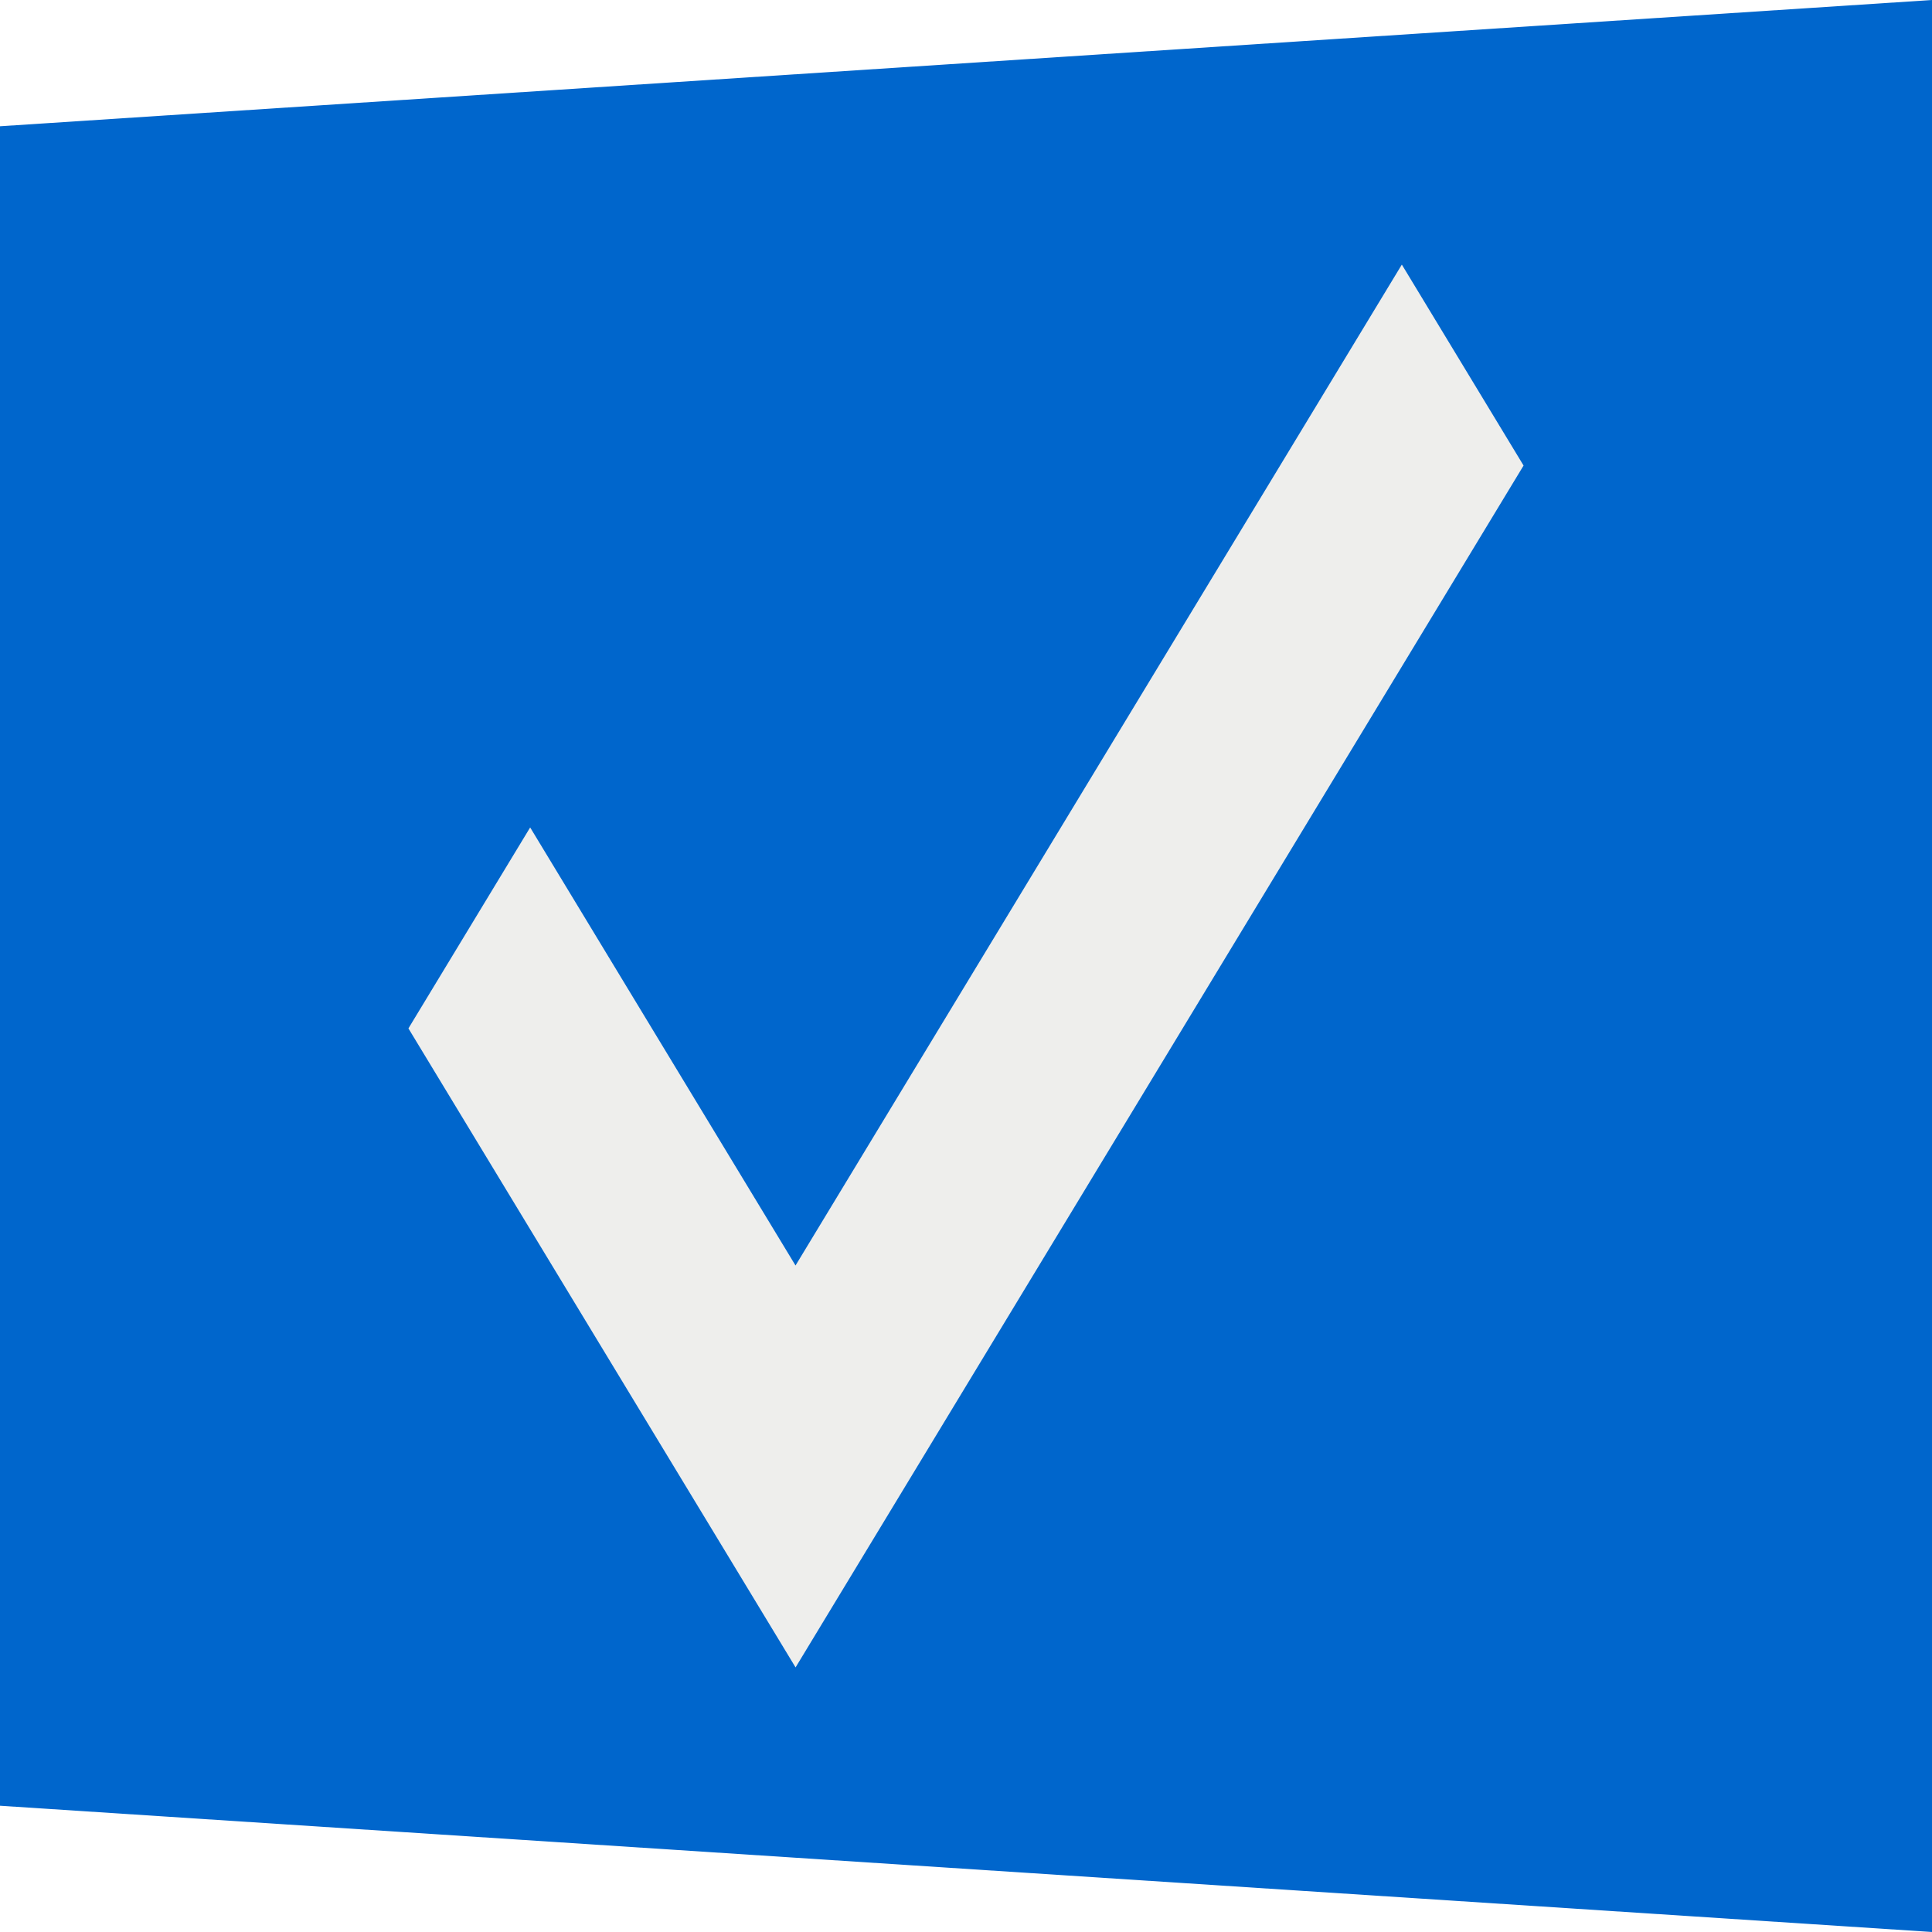
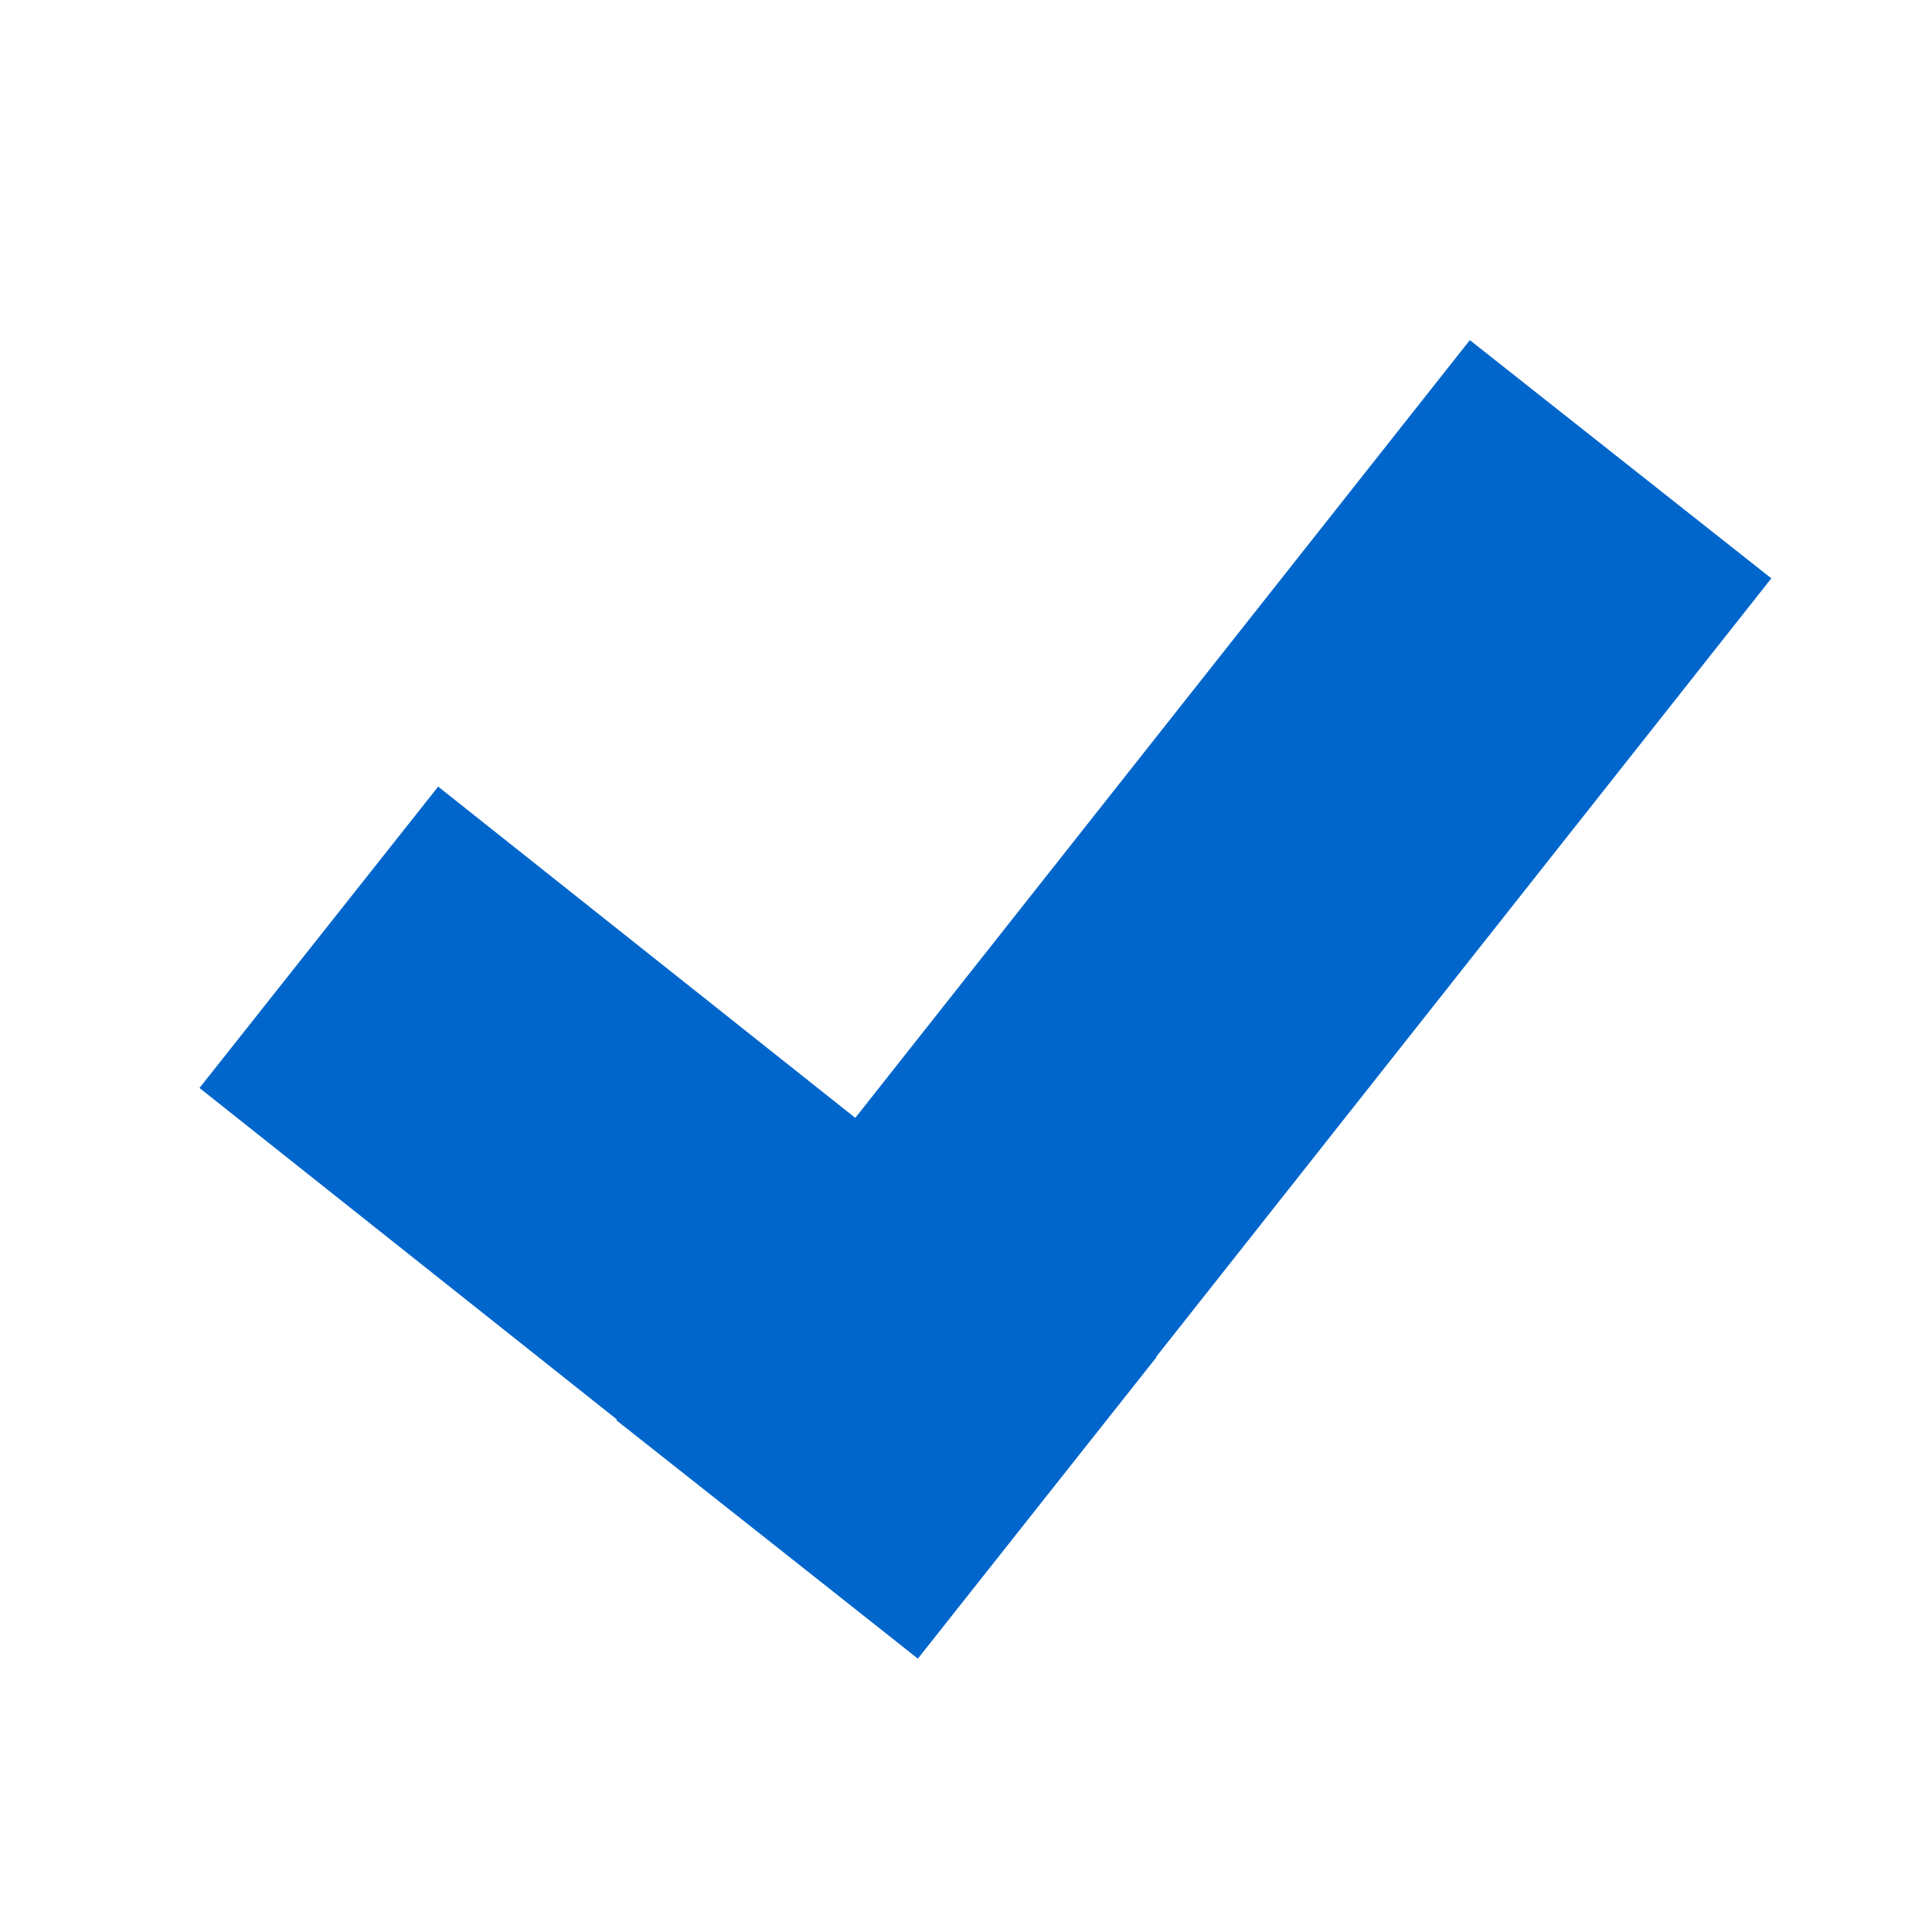
<svg xmlns="http://www.w3.org/2000/svg" width="1024" height="1024" id="svg3090" version="1.1">
  <defs id="defs3092" />
-   <g style="display:none" transform="translate(0,-28.36218)" id="g4059">
-     <path id="path4061" d="m 644,29.487 c -61.041,0 -111.788,26.168 -122.281,60.656 l -82.719,0 0,112.219 410,0 0,-112.219 -82.719,0 C 755.788,55.655 705.041,29.487 644,29.487 z m 0,40.781 c 30.77,0 55.719,14.833 55.719,33.125 0,18.292 -24.949,33.094 -55.719,33.094 -30.77,0 -55.719,-14.802 -55.719,-33.094 0,-18.292 24.949,-33.125 55.719,-33.125 z m -380,67.094 0,915 760,0 0,-915 -115,0 0,89.469 0,25.531 -530,0 0,-25.531 0,-89.469 -115,0 z" style="fill:#2e3436;fill-opacity:1;stroke:none" />
-     <rect y="377.362" x="379" height="560" width="530" id="rect4063" style="fill:#eeeeec;fill-opacity:1;stroke:none" />
-     <path transform="matrix(1.473684,0,0,1.076923,-57.8421,-18.28255)" d="m 391.429,475.429 c 0,20.513 -12.152,37.143 -27.143,37.143 -14.991,0 -27.143,-16.629 -27.143,-37.143 0,-20.513 12.152,-37.143 27.143,-37.143 14.991,0 27.143,16.629 27.143,37.143 z" id="path4067" style="fill:#2e3436;fill-opacity:1;stroke:none" />
-     <rect y="463.717" x="570.589" height="60" width="277.792" id="rect4069" style="fill:#2e3436;fill-opacity:1;stroke:none" />
-     <g transform="translate(114,192.2857)" id="g4071">
-       <path transform="matrix(1.473684,0,0,1.076923,-171.8421,-46.92354)" d="m 391.429,475.429 c 0,20.513 -12.152,37.143 -27.143,37.143 -14.991,0 -27.143,-16.629 -27.143,-37.143 0,-20.513 12.152,-37.143 27.143,-37.143 14.991,0 27.143,16.629 27.143,37.143 z" id="path4073" style="fill:#2e3436;fill-opacity:1;stroke:none" />
-       <rect y="435.076" x="456.589" height="60" width="277.792" id="rect4075" style="fill:#2e3436;fill-opacity:1;stroke:none" />
-     </g>
-     <g id="g4077" transform="translate(114,355.9305)">
-       <path style="fill:#2e3436;fill-opacity:1;stroke:none" id="path4079" d="m 391.429,475.429 c 0,20.513 -12.152,37.143 -27.143,37.143 -14.991,0 -27.143,-16.629 -27.143,-37.143 0,-20.513 12.152,-37.143 27.143,-37.143 14.991,0 27.143,16.629 27.143,37.143 z" transform="matrix(1.473684,0,0,1.076923,-171.8421,-46.92354)" />
-       <rect style="fill:#2e3436;fill-opacity:1;stroke:none" id="rect4081" width="277.792" height="60" x="456.589" y="435.076" />
+   <g id="layer2" style="display:inline">
+     <rect style="display:inline;fill:#000000;fill-opacity:0;stroke-width:2.491" y="-2.2265625e-005" x="2.7832032e-006" height="1024" width="1024" id="rect4479-9-0-5" />
+     <g transform="matrix(2.335482,0.3413039,-0.3413039,2.335482,-4868.68,-392.9109)" style="display:inline;fill:#0066cc;fill-opacity:1" id="g721-2">
+       <rect transform="rotate(30)" style="display:inline;fill:#0066cc;fill-opacity:1;stroke-width:0.714" id="rect4521-7-2-0-2" width="86.284" height="309.132" x="2028.009" y="-1292.941" />
+       <rect transform="matrix(0.5009519,-0.8654751,0.8647847,0.5021428,0,0)" y="1907.219" x="989.042" height="205.994" width="86.324" id="rect4523-7-4-4" style="display:inline;fill:#0066cc;fill-opacity:1;stroke-width:0.583" />
    </g>
  </g>
-   <g id="g4202" transform="translate(0,-28.36218)" style="display:none">
-     <path style="fill:#729fcf;fill-opacity:1;stroke:none" d="m 662.571,29.487 c -58.057,0 -106.324,26.168 -116.305,60.656 l -78.676,0 0,112.219 389.962,0 0,-112.219 -78.676,0 c -9.981,-34.488 -58.248,-60.656 -116.305,-60.656 z m 0,40.781 c 29.266,0 52.996,14.833 52.996,33.125 0,18.292 -23.729,33.094 -52.996,33.094 -29.266,0 -52.996,-14.802 -52.996,-33.094 0,-18.292 23.729,-33.125 52.996,-33.125 z m -361.429,67.094 0,915 722.857,0 0,-915 -109.38,0 0,89.469 0,25.531 -504.098,0 0,-25.531 0,-89.469 -109.38,0 z" id="path4204" />
-     <rect style="fill:#eeeeec;fill-opacity:1;stroke:none" id="rect4206" width="504.098" height="560" x="410.523" y="377.362" />
-     <path style="fill:#2e3436;fill-opacity:1;stroke:none" id="path4208" d="m 391.429,475.429 c 0,20.513 -12.152,37.143 -27.143,37.143 -14.991,0 -27.143,-16.629 -27.143,-37.143 0,-20.513 12.152,-37.143 27.143,-37.143 14.991,0 27.143,16.629 27.143,37.143 z" transform="matrix(1.473684,0,0,1.076923,-57.8421,-18.28255)" />
-     <rect style="fill:#729fcf;fill-opacity:1;stroke:none" id="rect4210" width="264.216" height="60" x="592.748" y="463.717" />
-     <g id="g4212" transform="matrix(0.9511278,0,0,1,158.4737,192.2857)" style="fill:#729fcf">
-       <path style="fill:#729fcf;fill-opacity:1;stroke:none" id="path4214" d="m 391.429,475.429 c 0,20.513 -12.152,37.143 -27.143,37.143 -14.991,0 -27.143,-16.629 -27.143,-37.143 0,-20.513 12.152,-37.143 27.143,-37.143 14.991,0 27.143,16.629 27.143,37.143 z" transform="matrix(1.473684,0,0,1.076923,-171.8421,-46.92354)" />
-       <rect style="fill:#729fcf;fill-opacity:1;stroke:none" id="rect4216" width="277.792" height="60" x="456.589" y="435.076" />
-     </g>
-     <g transform="matrix(0.9511278,0,0,1,158.4737,355.9305)" id="g4218" style="fill:#729fcf">
-       <path transform="matrix(1.473684,0,0,1.076923,-171.8421,-46.92354)" d="m 391.429,475.429 c 0,20.513 -12.152,37.143 -27.143,37.143 -14.991,0 -27.143,-16.629 -27.143,-37.143 0,-20.513 12.152,-37.143 27.143,-37.143 14.991,0 27.143,16.629 27.143,37.143 z" id="path4220" style="fill:#729fcf;fill-opacity:1;stroke:none" />
-       <rect y="435.076" x="456.589" height="60" width="277.792" id="rect4222" style="fill:#729fcf;fill-opacity:1;stroke:none" />
-     </g>
-   </g>
-   <g id="layer4" style="display:inline">
-     <path style="fill:#0066cc;fill-opacity:1;stroke:none;display:inline" d="M 0,66.92 1024,0 1024,1024 0,957.081 z" id="rect4224" />
-   </g>
-   <g id="layer2" style="display:inline">
-     <path style="fill:#eeeeec;fill-opacity:1;stroke:none" d="M 743.003,140.238 421.642,670.742 280.997,438.565 216.477,545.075 421.667,883.761 428.932,871.768 486.187,777.252 807.523,246.748 743.003,140.238 z" id="rect5661" />
-   </g>
</svg>
